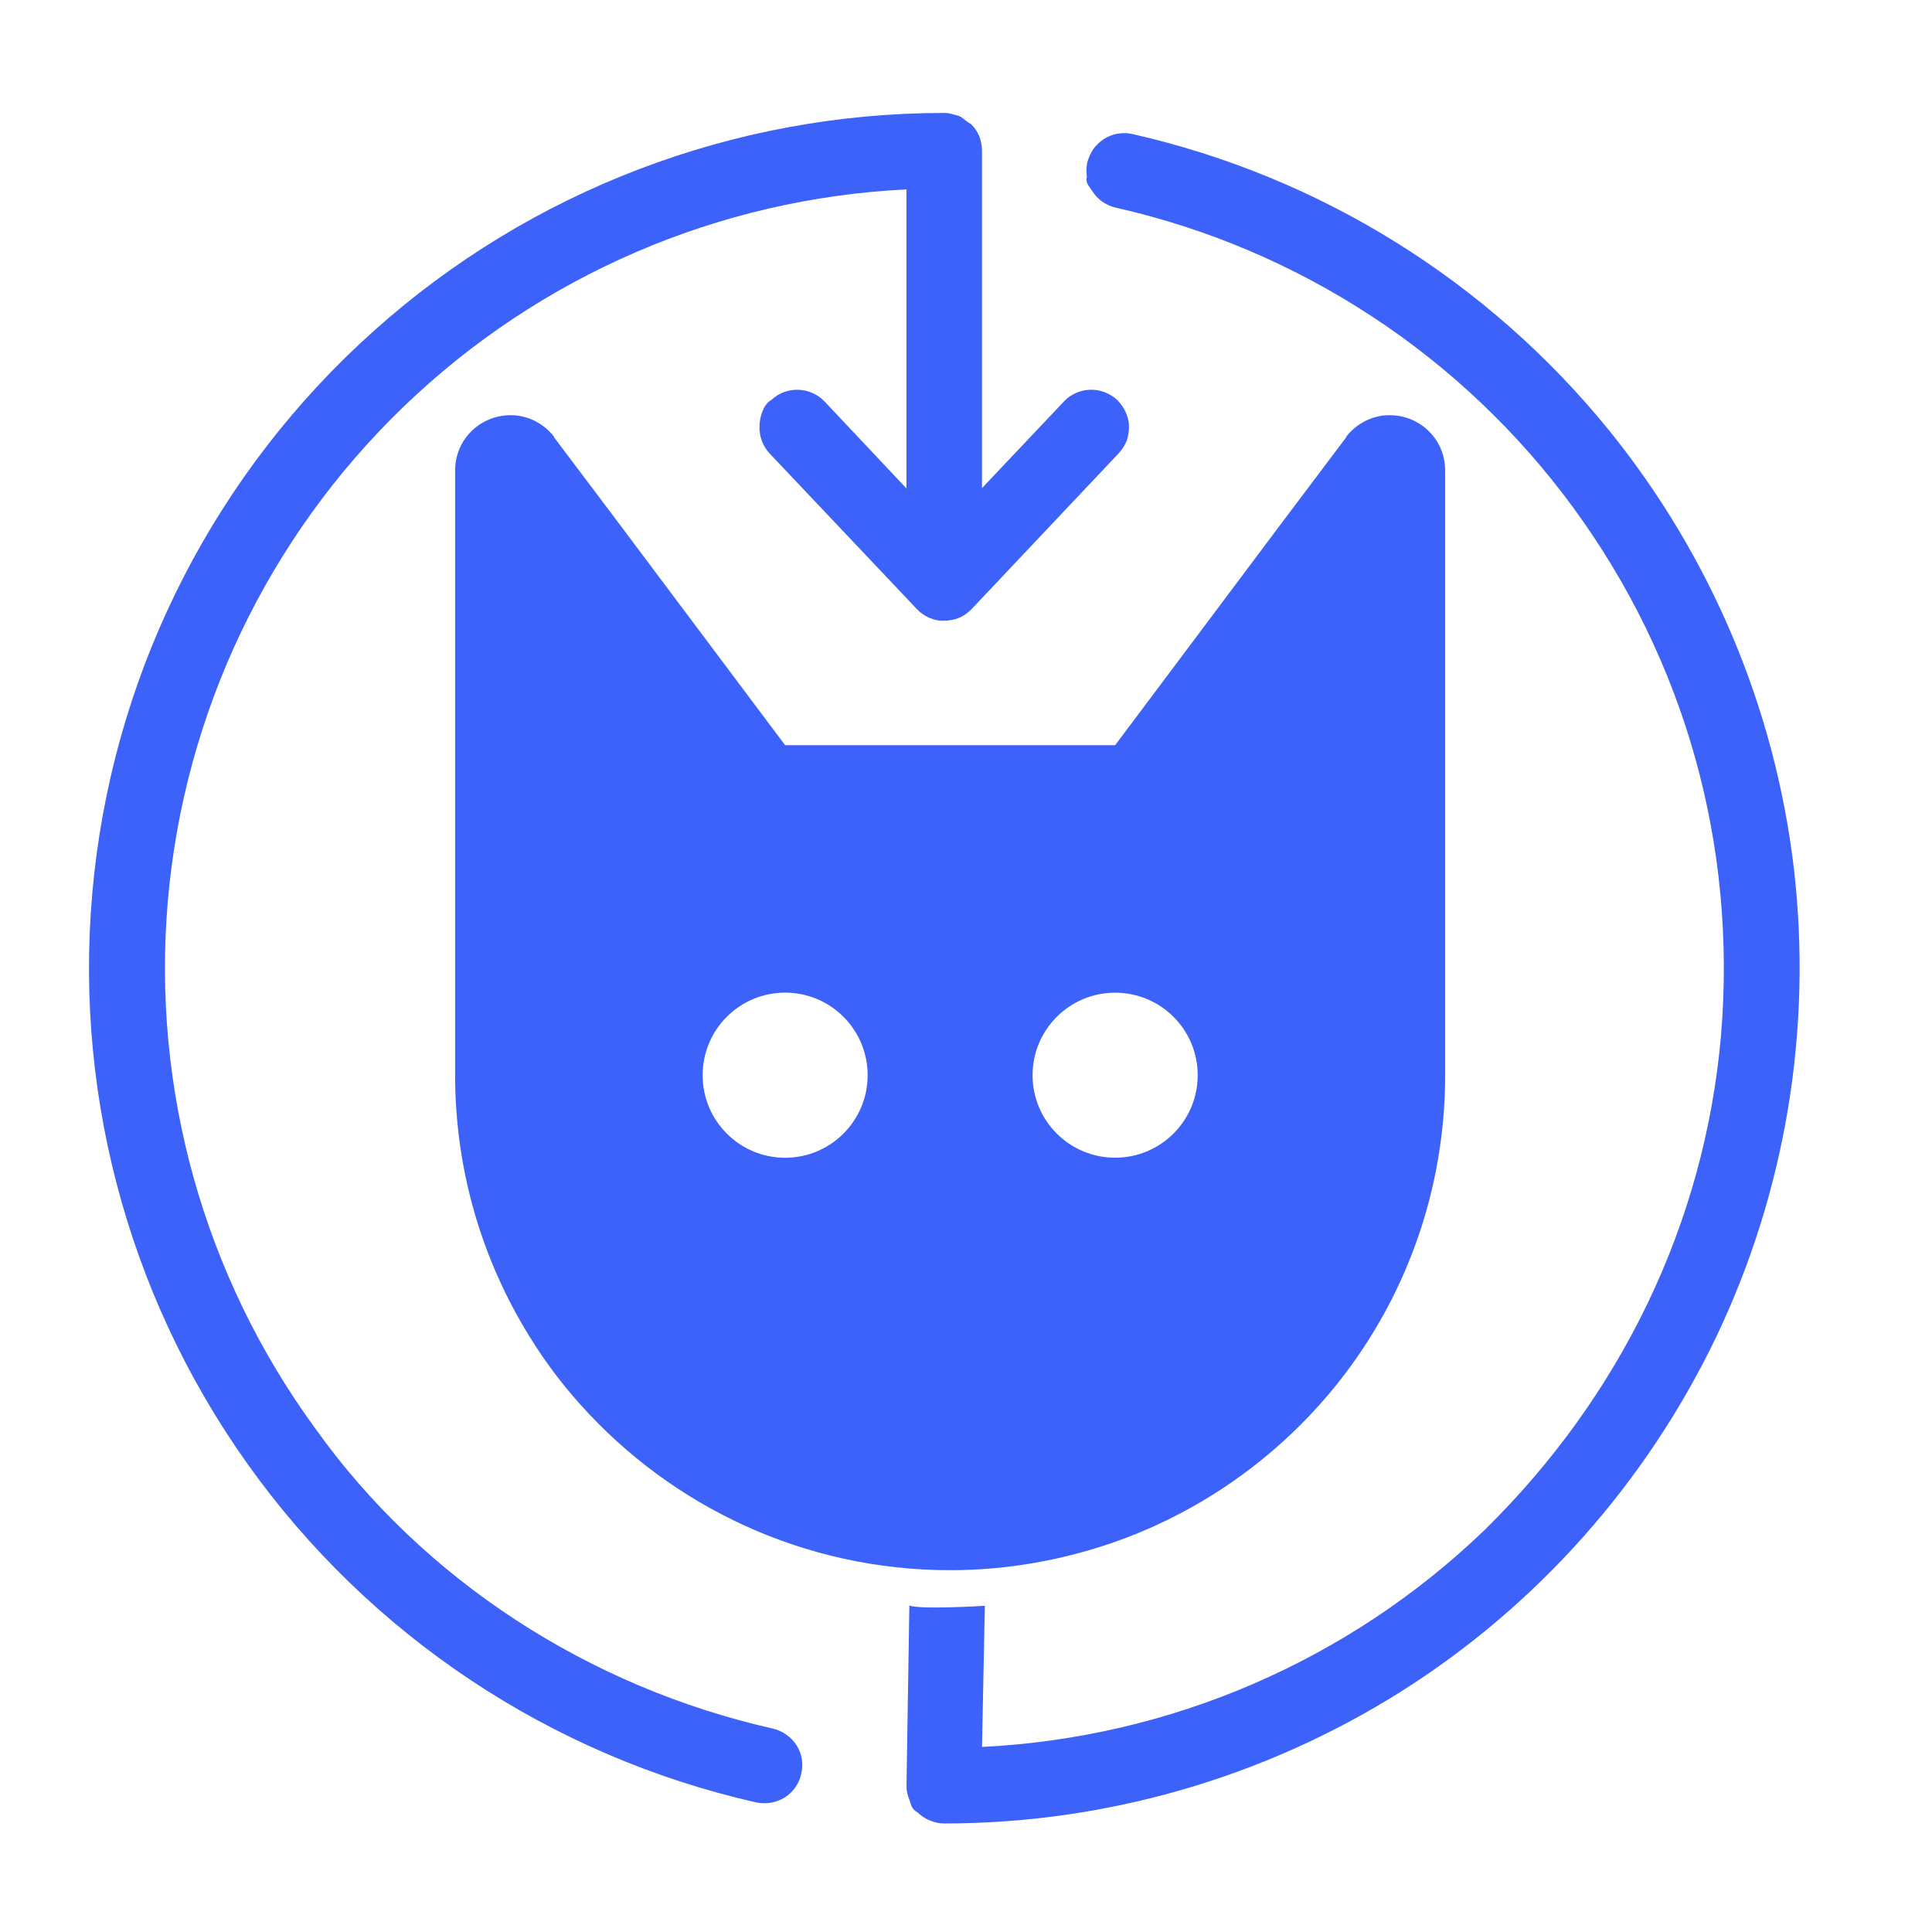
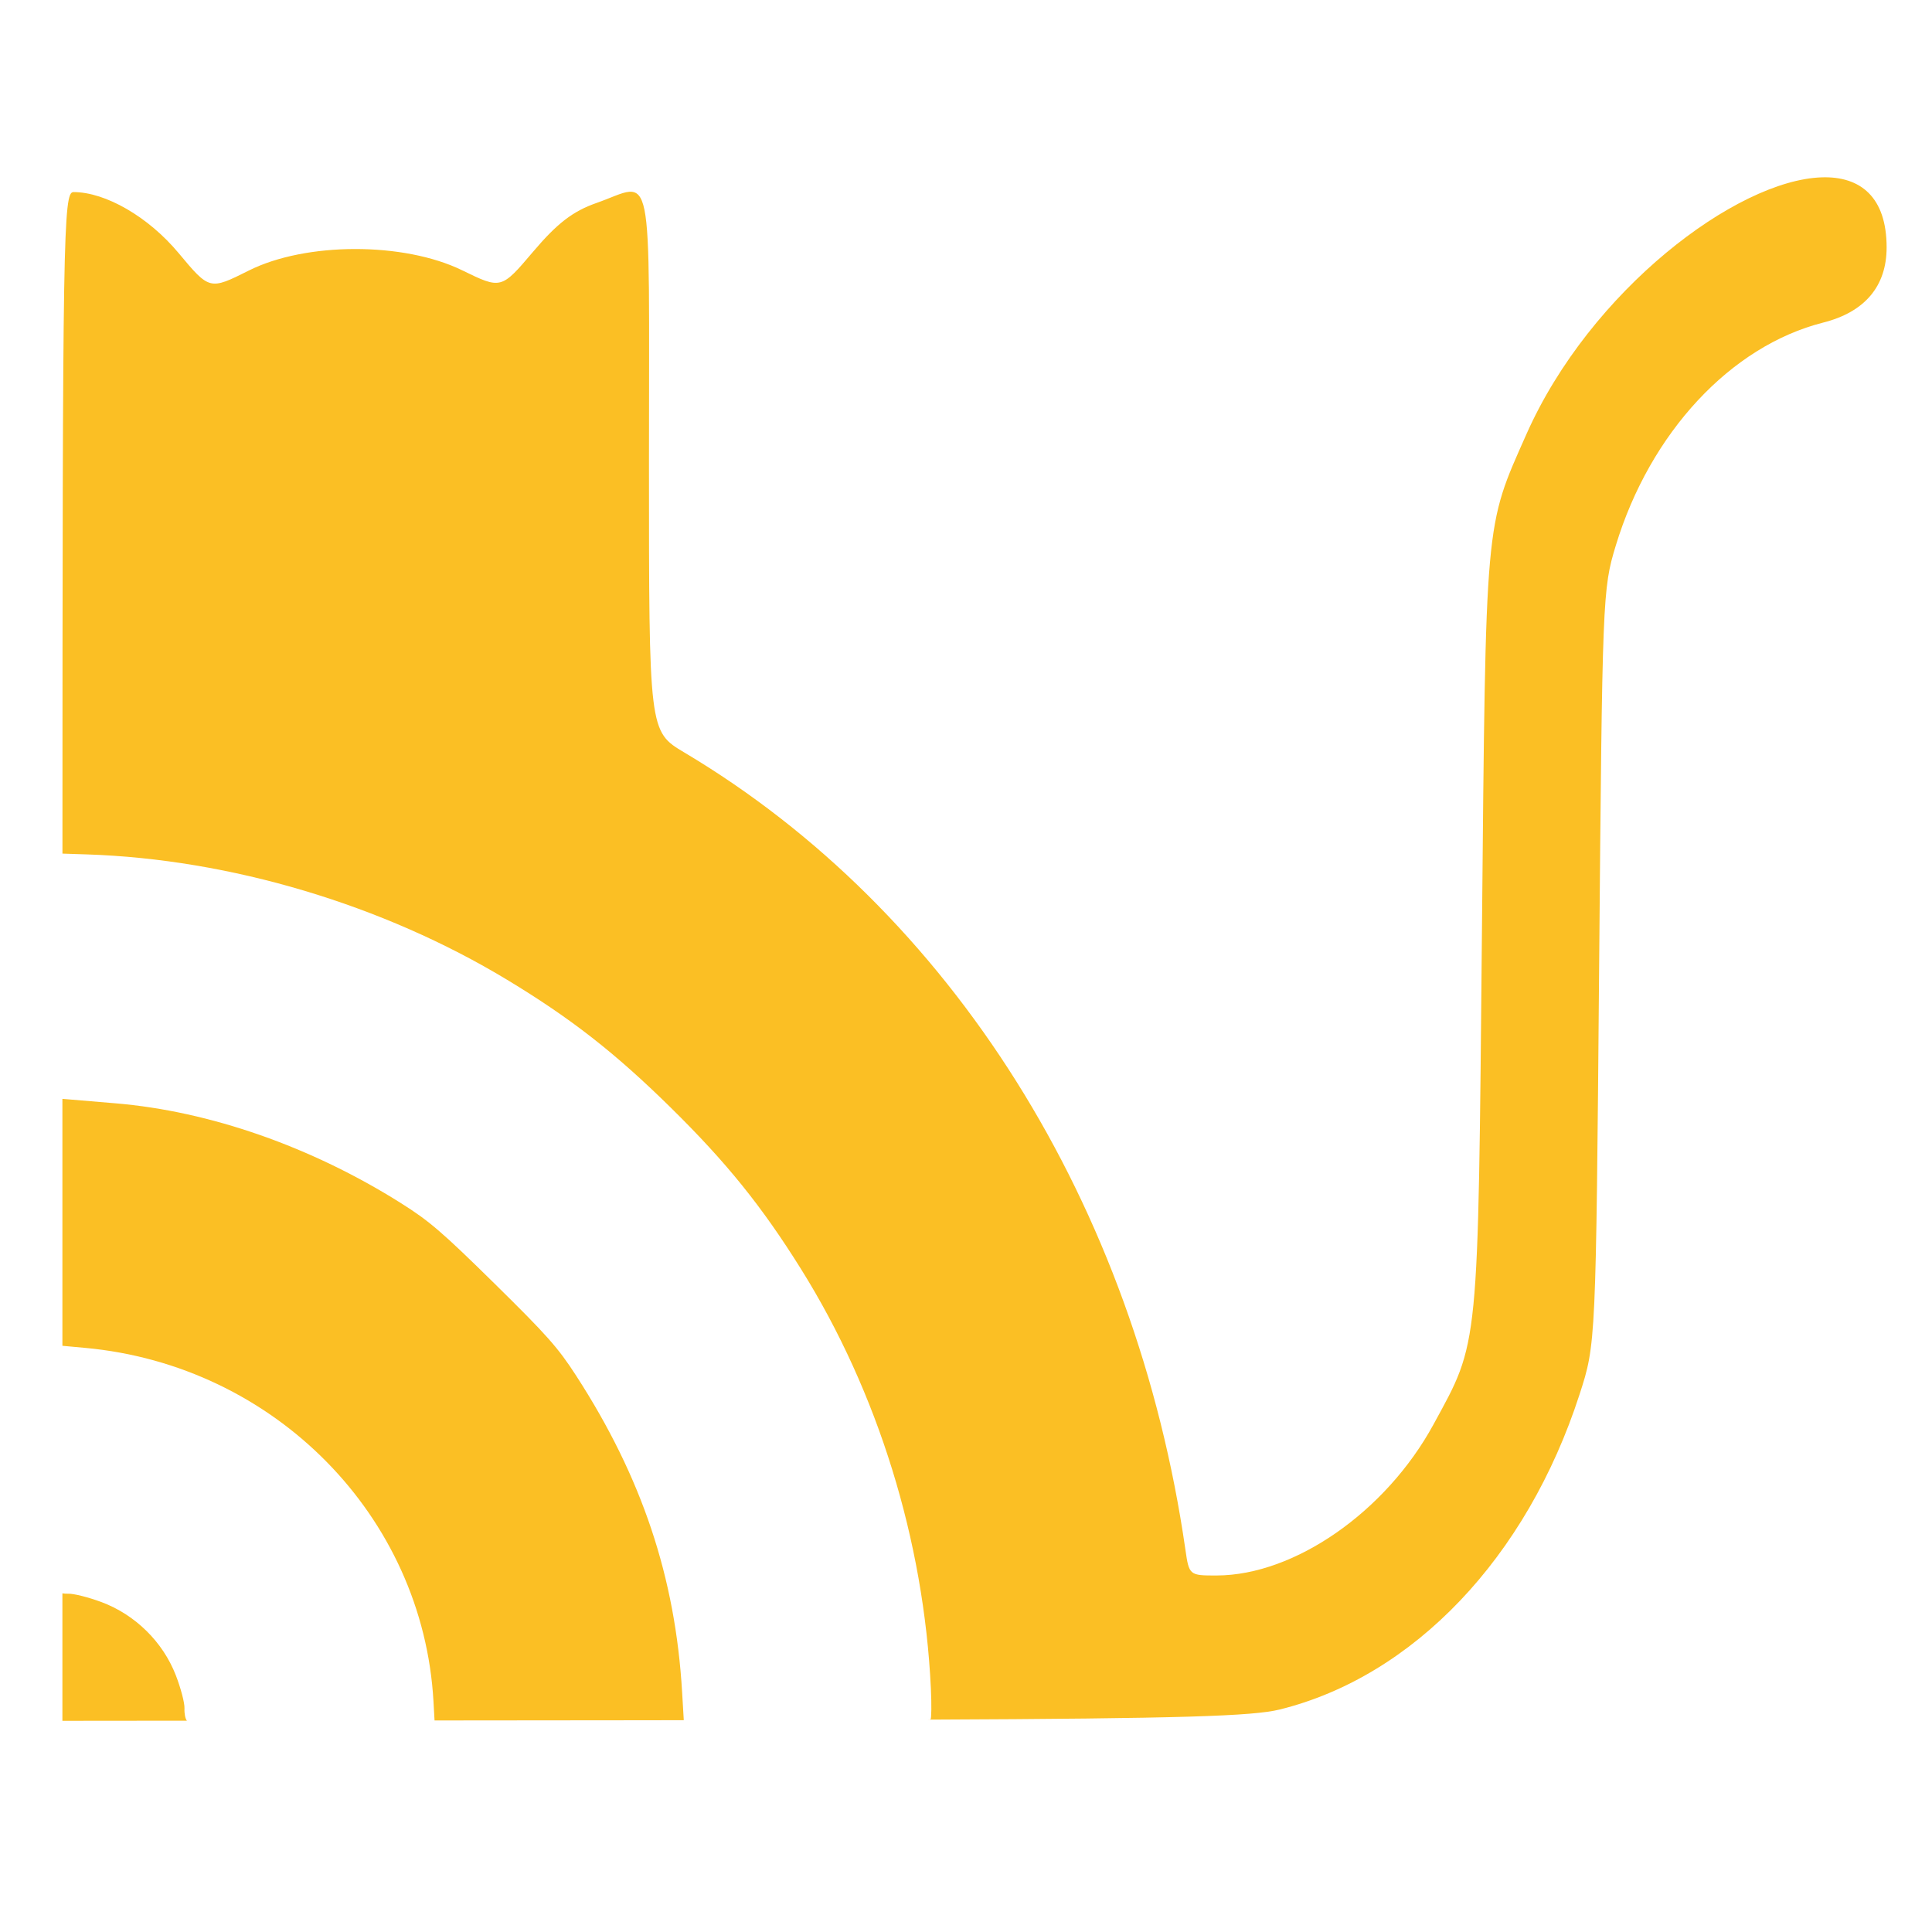
- <svg xmlns="http://www.w3.org/2000/svg" viewBox="0 0 512 512" version="1.1" id="svg4" width="512" height="512">
-   <defs id="defs8" />
-   <path d="m 295.522,408.603 v 0 c -13.665,4.783 -28.422,7.516 -43.727,7.516 -38.808,0 -73.789,-16.944 -97.839,-43.727 v 0 c -5.056,-5.602 -9.565,-11.615 -13.528,-18.037 -12.572,-20.224 -19.814,-44 -19.814,-69.416 v 0 -131.181 -27.329 -1.776 c 0,-8.062 6.422,-14.485 14.485,-14.621 h 0.273 c 4.509,0 8.745,2.186 11.478,5.739 v 0.137 l 17.491,23.23 37.168,49.603 6.559,8.745 h 87.454 l 6.559,-8.745 37.168,-49.603 17.491,-23.23 v -0.137 c 2.733,-3.553 6.969,-5.739 11.478,-5.739 h 0.273 c 8.062,0.137 14.485,6.559 14.485,14.621 v 1.776 27.329 131.181 c 0,23.64 -6.286,45.913 -17.217,65.044 -15.441,27.056 -40.447,48.1 -70.236,58.621 z M 229.932,284.938 c 0.008,-12.081 -9.783,-21.878 -21.863,-21.878 -12.081,0 -21.871,9.797 -21.863,21.878 -0.008,12.081 9.783,21.878 21.863,21.878 12.081,0 21.871,-9.797 21.863,-21.878 z m 65.59,21.863 c 12.081,0.008 21.88,-9.782 21.88,-21.863 0,-12.081 -9.799,-21.873 -21.88,-21.863 -12.081,-0.008 -21.88,9.782 -21.88,21.863 0,12.081 9.799,21.873 21.88,21.863 z" id="path2" style="fill:#3d62f9;fill-opacity:1;stroke-width:1.366" />
-   <path d="m 211.102,462.517 c 1.417,2.213 1.859,4.958 1.24,7.526 -0.531,2.568 -2.125,4.869 -4.338,6.286 -2.302,1.417 -4.958,1.859 -7.614,1.328 C 146.029,465.35 98.042,433.477 65.665,388.058 33.296,342.639 18.807,286.95 24.974,231.527 31.141,176.015 57.528,124.841 99.096,87.665 140.628,50.471 194.458,29.919 250.235,29.931 c 1.328,0 1.859,0.259 3.807,0.764 1.24,0.504 1.594,1.243 3.276,2.175 0.974,0.931 1.682,2.036 2.213,3.253 0.443,1.216 0.708,2.52 0.708,3.831 v 89.403 l 21.691,-22.94 c 0.885,-0.956 1.948,-1.726 3.187,-2.258 1.151,-0.54 2.479,-0.832 3.807,-0.868 1.328,-0.044 2.568,0.177 3.807,0.646 1.24,0.469 2.39,1.178 3.364,2.081 0.885,0.903 1.682,1.983 2.213,3.187 0.531,1.195 0.885,2.488 0.885,3.807 0,1.31 -0.177,2.621 -0.62,3.842 -0.531,1.231 -1.239,2.32 -2.125,3.294 l -38.956,41.258 c -0.974,0.974 -2.036,1.771 -3.276,2.302 -1.328,0.531 -2.656,0.797 -4.781,0.797 -0.531,0 -1.948,-0.266 -3.187,-0.797 -1.24,-0.531 -2.39,-1.328 -3.276,-2.302 L 203.931,120.149 c -1.771,-1.912 -2.745,-4.489 -2.656,-7.136 0,-2.656 1.151,-5.967 3.099,-6.994 1.948,-1.824 4.515,-2.807 7.171,-2.727 2.656,0.071 5.135,1.195 6.994,3.125 l 21.691,23.028 V 50.197 C 190.296,52.631 143.018,73.074 107.011,107.727 71.021,142.371 48.807,188.941 44.487,238.698 c -4.321,49.757 9.535,99.426 39.018,139.798 28.703,40.284 72.617,68.615 121.312,79.594 2.568,0.62 4.869,2.213 6.286,4.427 z M 300.081,35.515 c 49.757,11.273 94.202,38.932 126.341,78.534 26.915,33.281 43.914,73.476 48.96,115.973 4.958,42.497 -2.125,85.614 -20.54,124.216 -18.504,38.602 -47.455,71.271 -83.666,94.114 -36.211,22.754 -78.089,34.883 -120.94,34.883 -1.328,0 -2.568,-0.266 -3.807,-0.797 -1.239,-0.443 -2.302,-1.24 -3.276,-2.125 -1.682,-0.974 -1.682,-2.036 -2.125,-3.276 -0.531,-1.239 -0.818,-2.479 -0.797,-3.807 l 0.756,-47.766 c 2.836,1.163 20.009,0.089 20.009,0.089 l -0.756,37.408 c 49.934,-2.479 97.212,-22.842 133.246,-57.548 36.034,-35.414 58.257,-81.187 62.595,-130.944 4.25,-50.554 -9.562,-99.426 -39.044,-139.798 -29.482,-40.328 -72.599,-68.624 -121.294,-79.629 -1.328,-0.292 -2.479,-0.832 -3.63,-1.585 -1.062,-0.761 -1.948,-1.718 -2.656,-2.833 -0.708,-1.107 -1.948,-2.346 -1.417,-3.639 -0.177,-1.293 -0.177,-2.621 0.088,-3.904 0.354,-1.275 0.885,-2.488 1.594,-3.568 0.797,-1.071 1.771,-1.986 2.833,-2.688 1.151,-0.703 2.39,-1.18 3.63,-1.404 1.328,-0.224 2.656,-0.191 3.896,0.096 z" id="path1934" style="fill:#3d62f9;fill-opacity:1;stroke-width:0.885" />
+ <svg xmlns="http://www.w3.org/2000/svg" version="1.1" id="svg282" width="512" height="512" viewBox="0 0 512 512">
+   <defs id="defs286" />
+   <g id="g288">
+     <path id="path1075-6-4-5-9" style="fill:#fbbf24;fill-opacity:1;stroke-width:1.688" d="m 482.784,46.997 c -22.591,0.72 -61.377,29.994 -78.265,68.067 -11.07,24.957 -10.754,21.426 -11.79,131.987 -1.046,111.666 -0.7,108.164 -12.855,130.471 -12.579,23.086 -36.778,39.941 -57.427,39.997 -7.242,0.02 -7.322,-0.048 -8.304,-6.856 -13.179,-91.369 -62.07,-169.146 -132.782,-211.242 -9.379,-5.583 -9.378,-5.585 -9.378,-77.053 0,-81.17 1.465,-73.961 -13.939,-68.566 -6.227,2.181 -10.386,5.382 -16.752,12.89 -8.468,9.987 -8.469,9.984 -18.813,4.939 -15.459,-7.541 -41.41,-7.511 -56.533,0.064 -10.404,5.211 -10.403,5.211 -18.637,-4.657 -7.977,-9.561 -19.324,-16.135 -27.843,-16.135 -2.684,0 -2.898,10.58 -2.916,175.313 l 6.407,0.208 c 38.01,1.233 78.44,13.29 111.445,33.237 16.92,10.226 28.605,19.356 43.376,33.892 14.77,14.537 24.063,26.054 34.497,42.75 20.387,32.621 32.567,71.958 34.417,111.147 0.202,4.276 0.158,7.986 -0.099,8.242 -0.011,0.011 -0.718,0.018 -0.772,0.027 67.325,-0.274 86.249,-0.938 93.264,-2.669 35.513,-8.761 65.526,-40.286 79.511,-83.513 4.34,-13.414 4.341,-13.412 5.191,-113.321 0.836,-98.223 0.91,-100.107 4.41,-111.623 9.092,-29.917 30.48,-52.913 54.973,-59.108 11.029,-2.79 16.804,-9.635 16.804,-19.92 0,-13.325 -6.923,-18.898 -17.191,-18.57 z M 16.538,291.208 v 65.442 l 6.018,0.552 c 50.188,4.603 89.551,44.551 92.32,93.692 l 0.284,5.046 57.211,-0.055 c 3.612,-0.004 5.382,-0.017 8.837,-0.021 l -0.442,-7.477 c -1.803,-30.451 -10.666,-56.912 -28.065,-83.797 -4.845,-7.487 -7.655,-10.659 -21.642,-24.425 -13.881,-13.661 -17.262,-16.569 -24.771,-21.303 -23.703,-14.943 -50.668,-24.377 -75.656,-26.468 -4.321,-0.362 -9.956,-0.836 -12.523,-1.054 z m 0,131.046 v 33.78 l 32.997,-0.032 c -0.42,-0.438 -0.711,-1.893 -0.646,-3.273 0.066,-1.395 -0.97,-5.346 -2.302,-8.78 -3.425,-8.83 -10.754,-16.043 -19.688,-19.377 -3.474,-1.296 -7.469,-2.296 -8.876,-2.222 -0.512,0.027 -1.002,-0.038 -1.484,-0.096 z" />
+   </g>
</svg>
